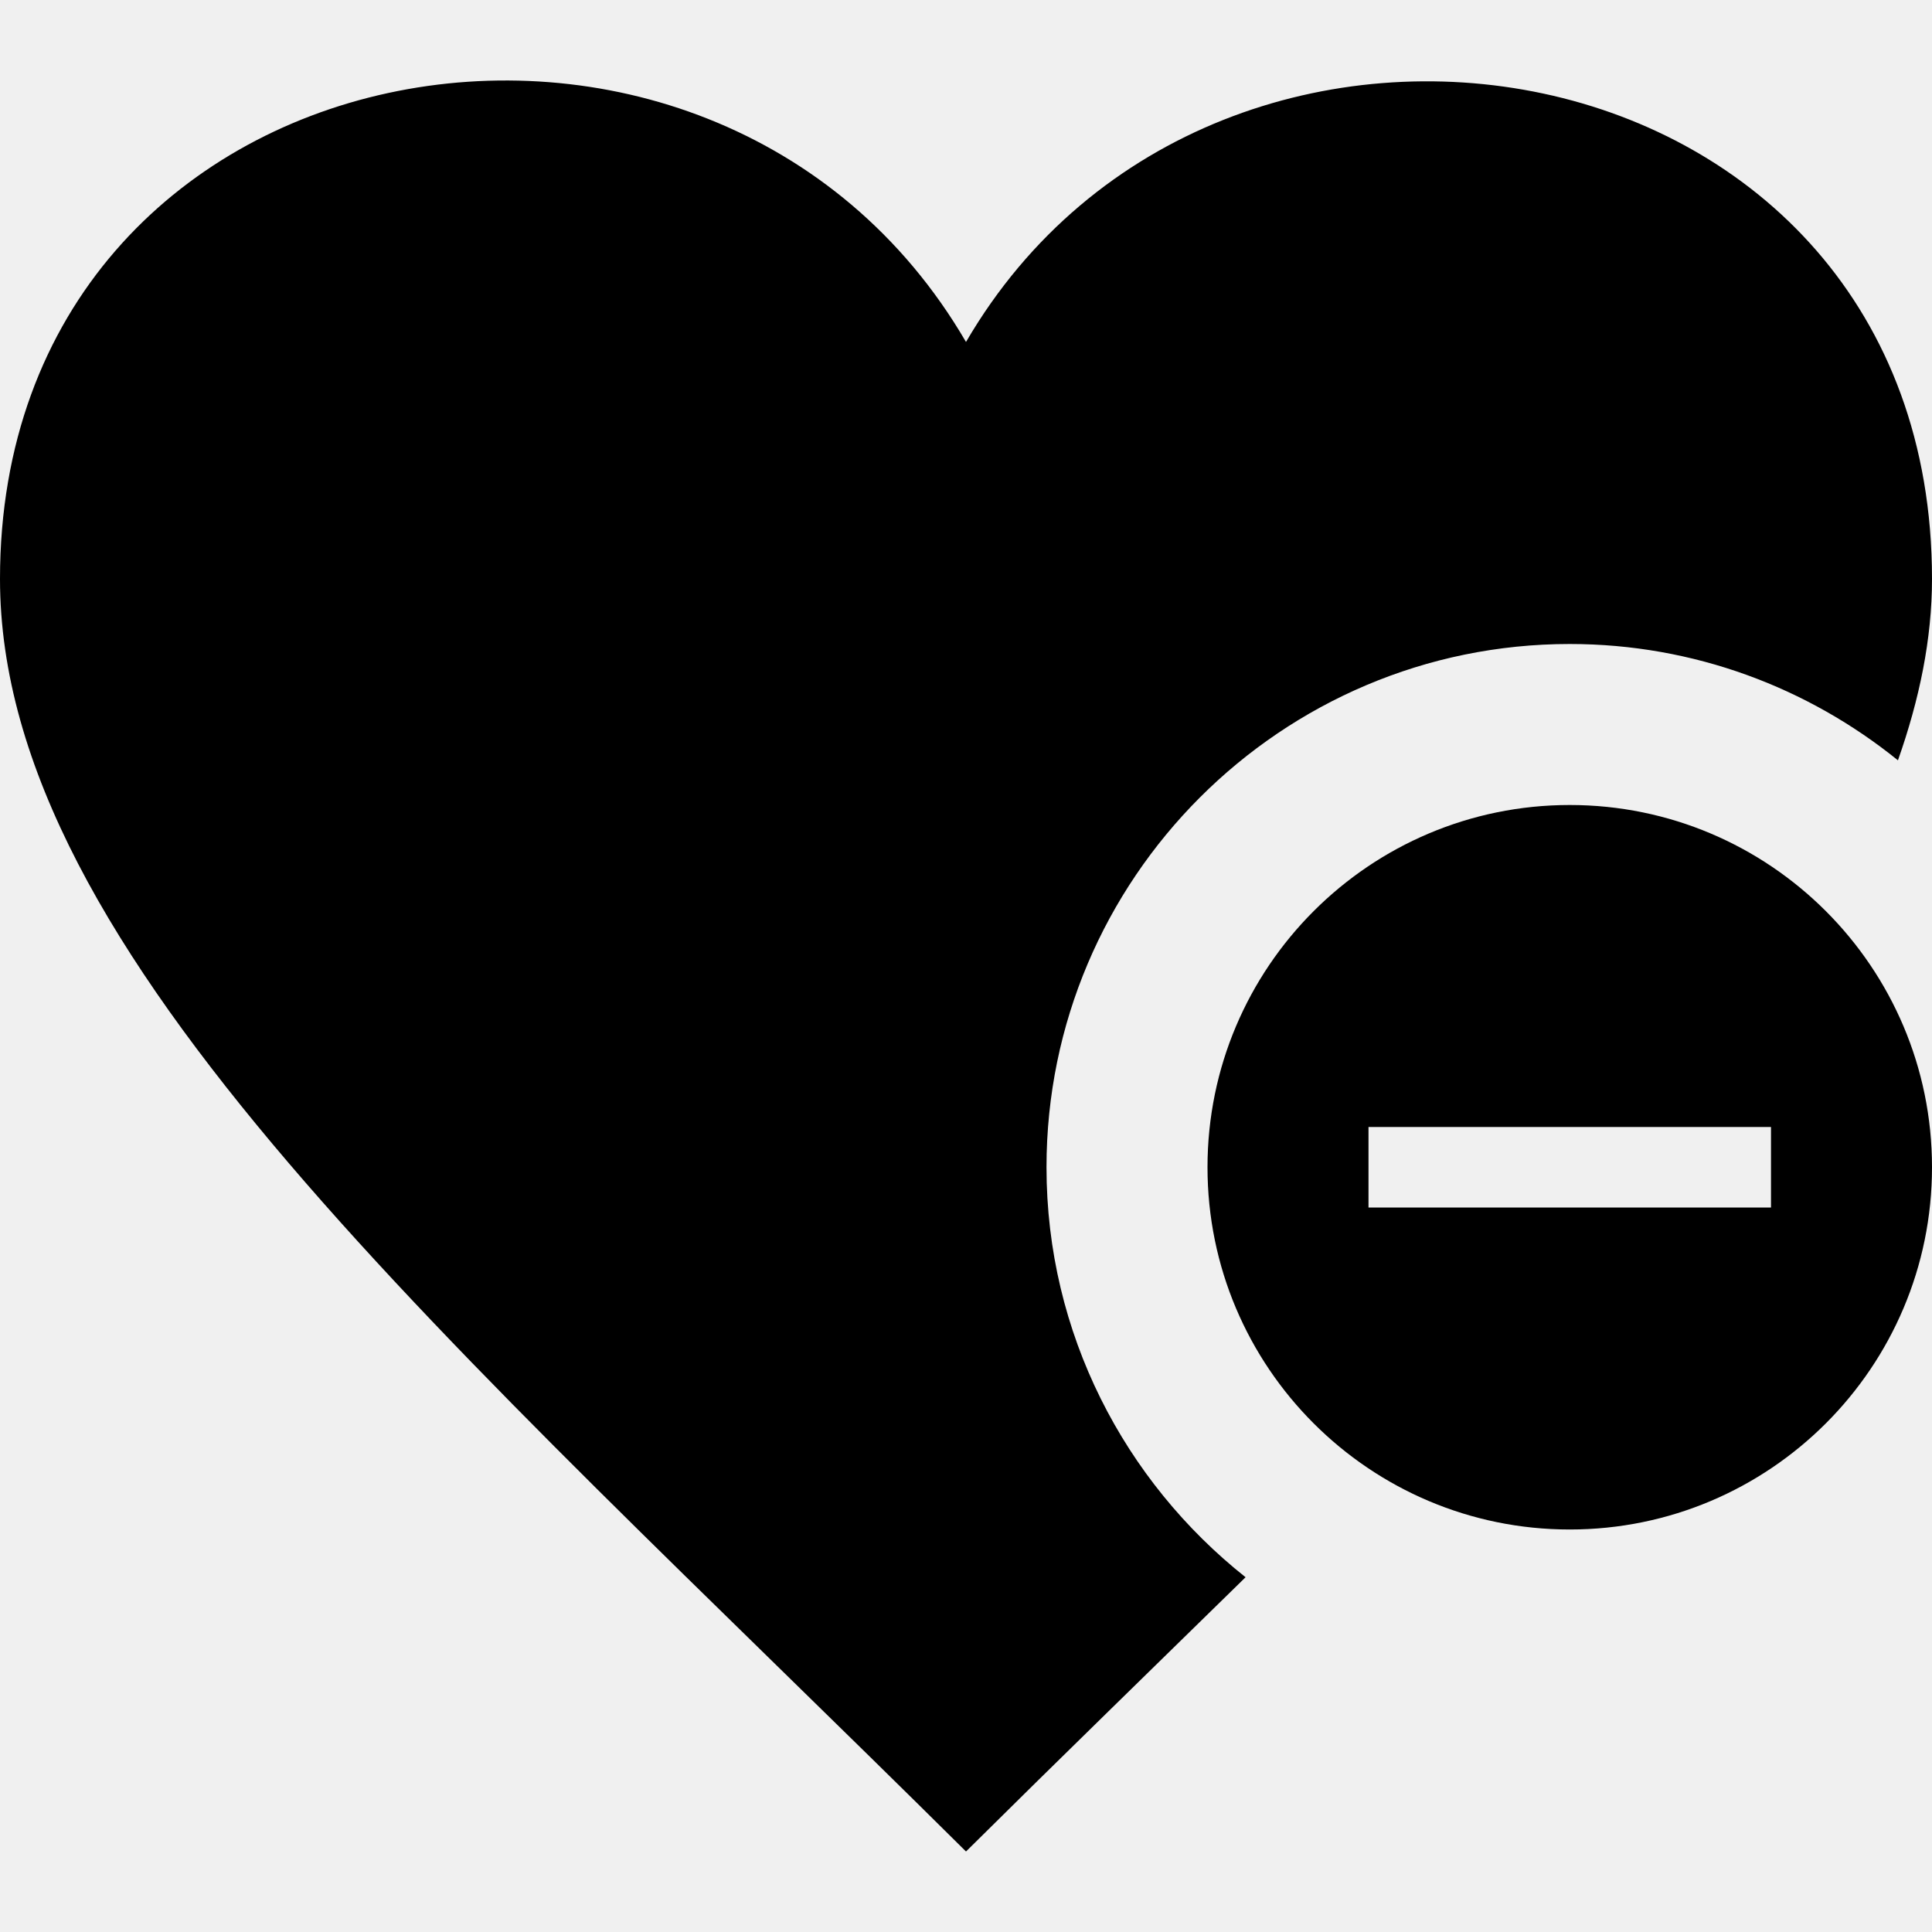
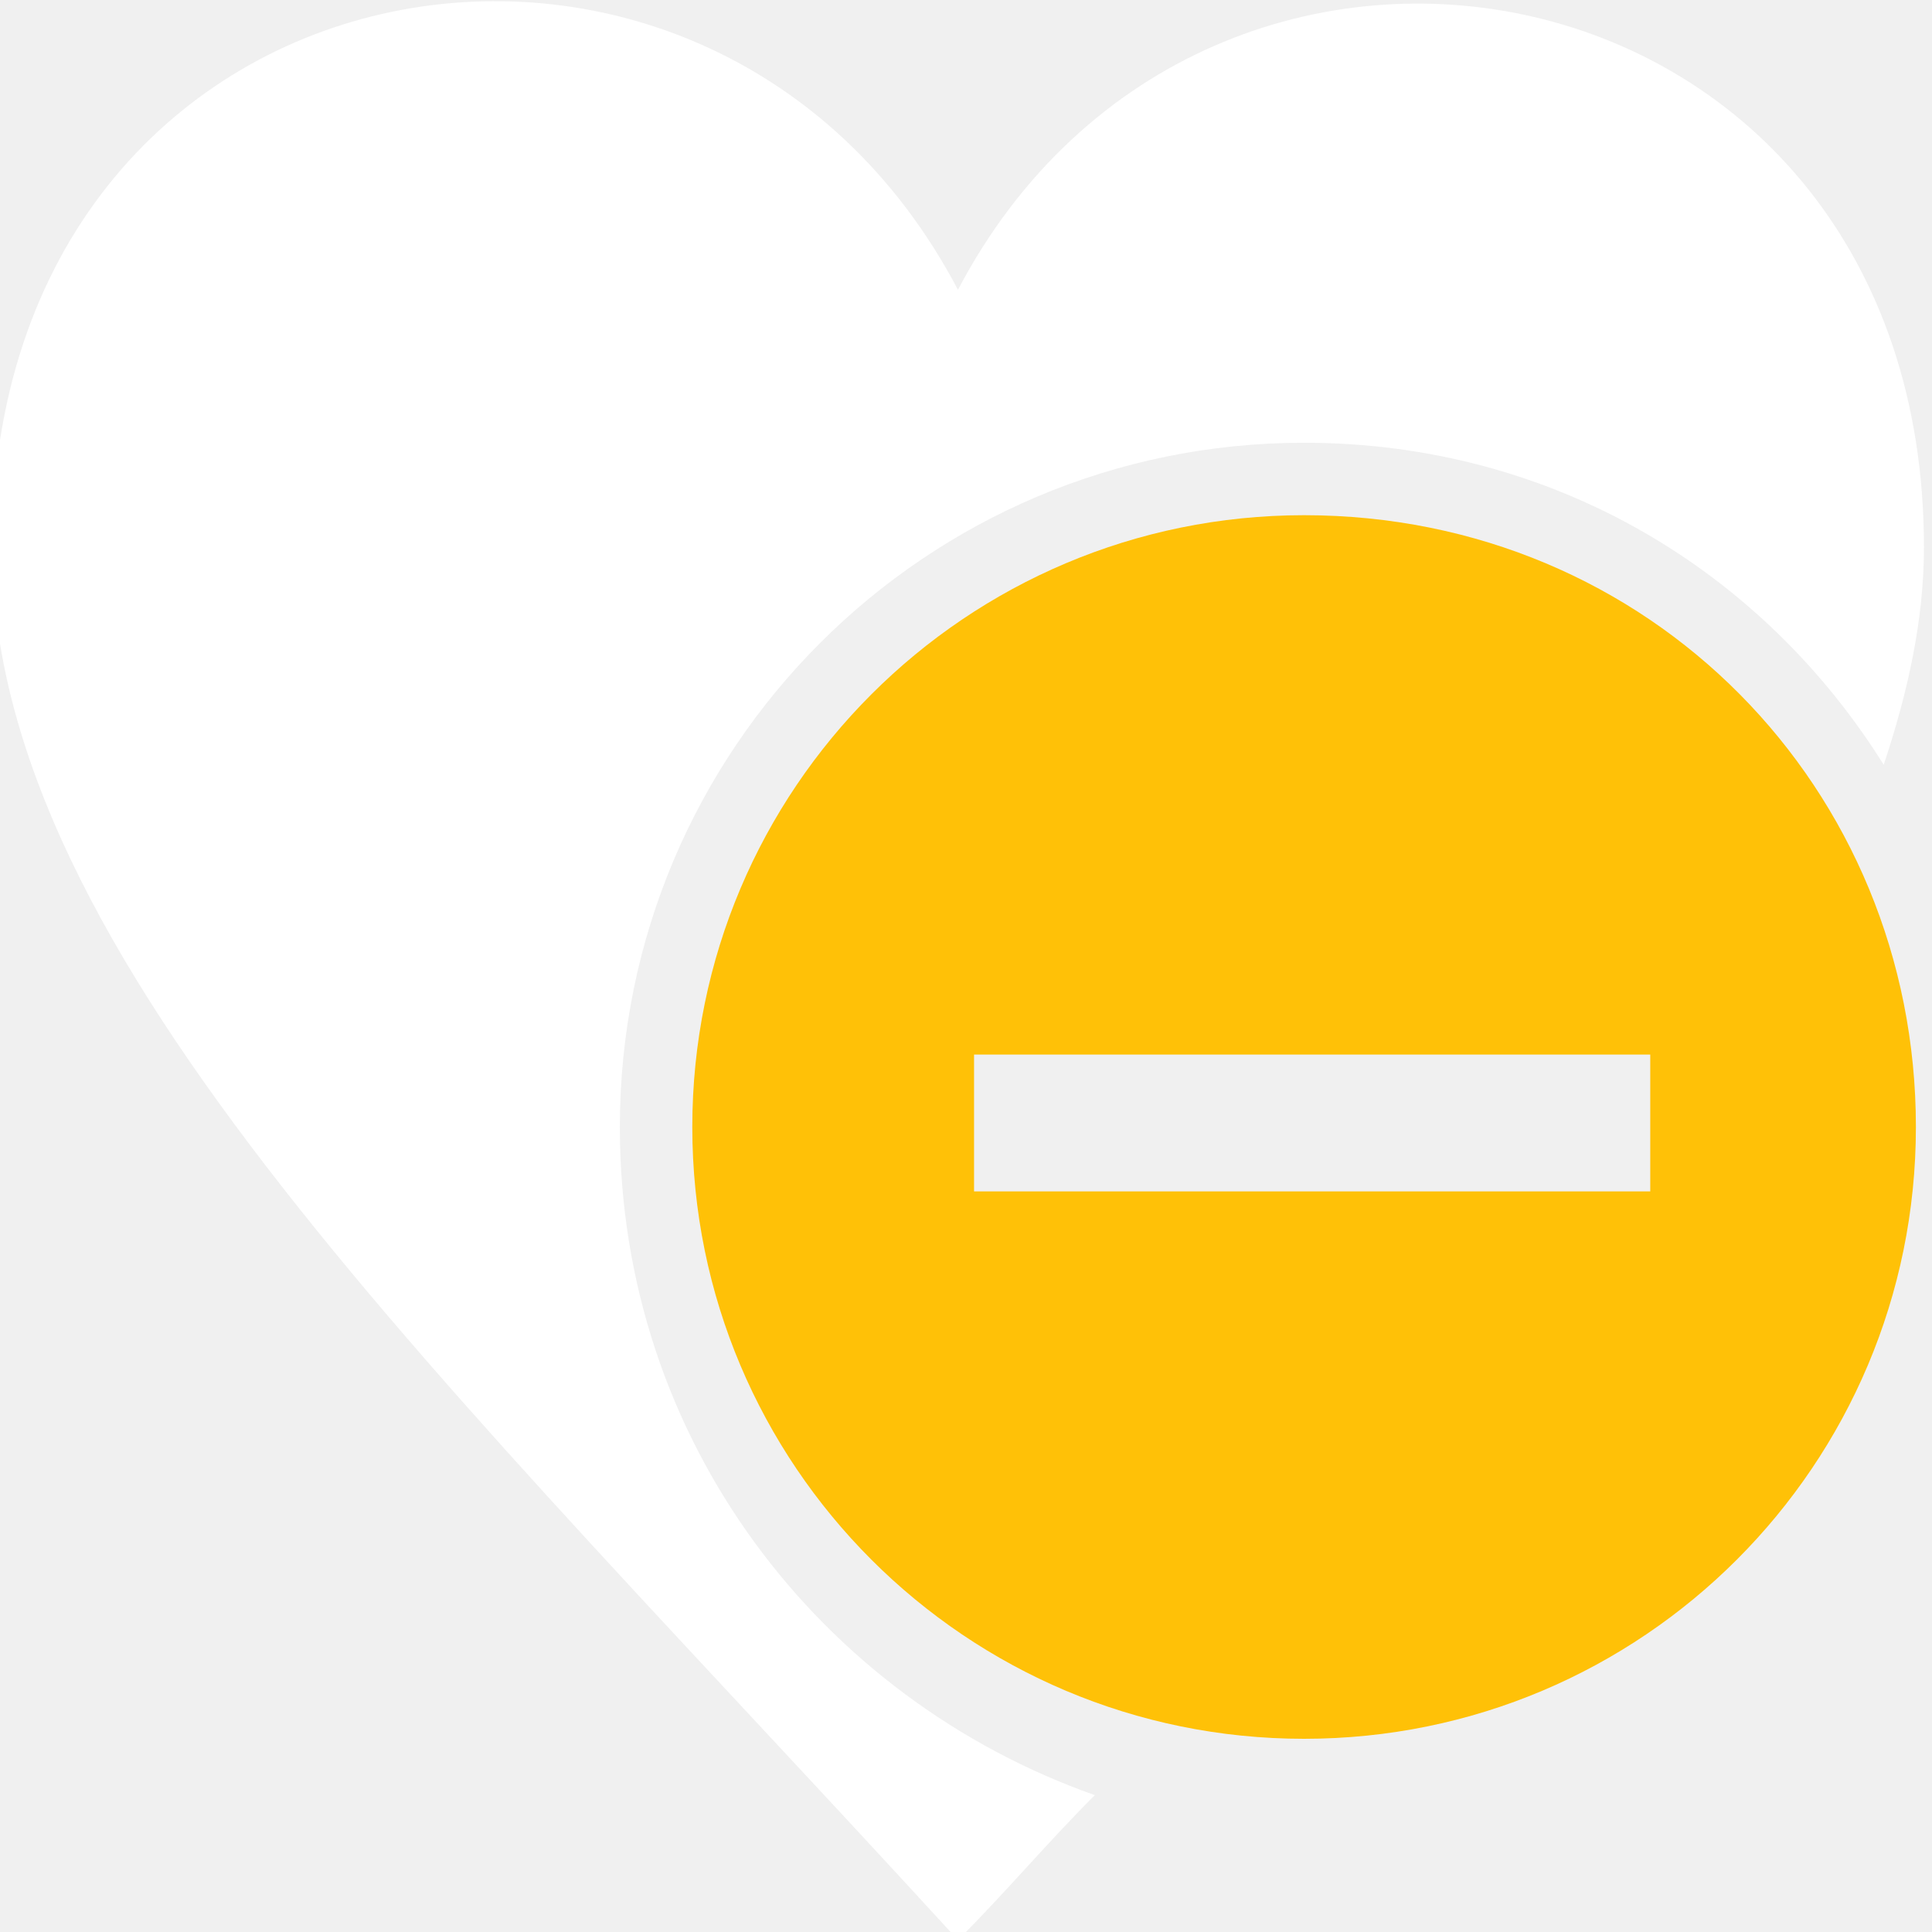
- <svg xmlns="http://www.w3.org/2000/svg" width="24" height="24" viewBox="0 0 24 24">
-   <path d="M19.5 10c-2.483 0-4.5 2.015-4.5 4.5s2.017 4.5 4.5 4.5 4.5-2.015 4.5-4.5-2.017-4.5-4.5-4.5zm2.5 5h-5v-1h5v1zm-6.527 4.593c-1.108 1.086-2.275 2.219-3.473 3.407-6.43-6.381-12-11.147-12-15.808 0-6.769 8.852-8.346 12-2.944 3.125-5.362 12-3.848 12 2.944 0 .746-.156 1.496-.423 2.253-1.116-.902-2.534-1.445-4.077-1.445-3.584 0-6.5 2.916-6.5 6.5 0 2.063.97 3.901 2.473 5.093z" />
+ <svg xmlns="http://www.w3.org/2000/svg" version="1.1" id="Layer_1" x="0px" y="0px" viewBox="-287 289 24 24" style="enable-background:new -287 289 24 24;" xml:space="preserve">
+   <style type="text/css">
+ 	.st0{fill:#FFC107;}
+ 	.st1{fill:#FFFFFF;}
+ </style>
+   <path class="st0" d="M-270.8,295.4c-4.2,0-7.6,3.4-7.6,7.6s3.4,7.6,7.6,7.6s7.6-3.4,7.6-7.6S-266.5,295.4-270.8,295.4z   M-266.5,303.8h-8.4v-1.7h8.4V303.8z" />
+   <path class="st1" d="M-279.3,303c0-4.7,3.8-8.5,8.5-8.5c3.1,0,5.7,1.6,7.2,4c0.3-0.9,0.5-1.8,0.5-2.7c0-7.4-8.9-9.1-12-3.2  c-3.1-5.9-12-4.3-12,3.2c0,5.1,5.6,10.3,12,17.3c0.6-0.6,1.1-1.2,1.7-1.8C-276.8,310.1-279.3,306.9-279.3,303z" />
</svg>
